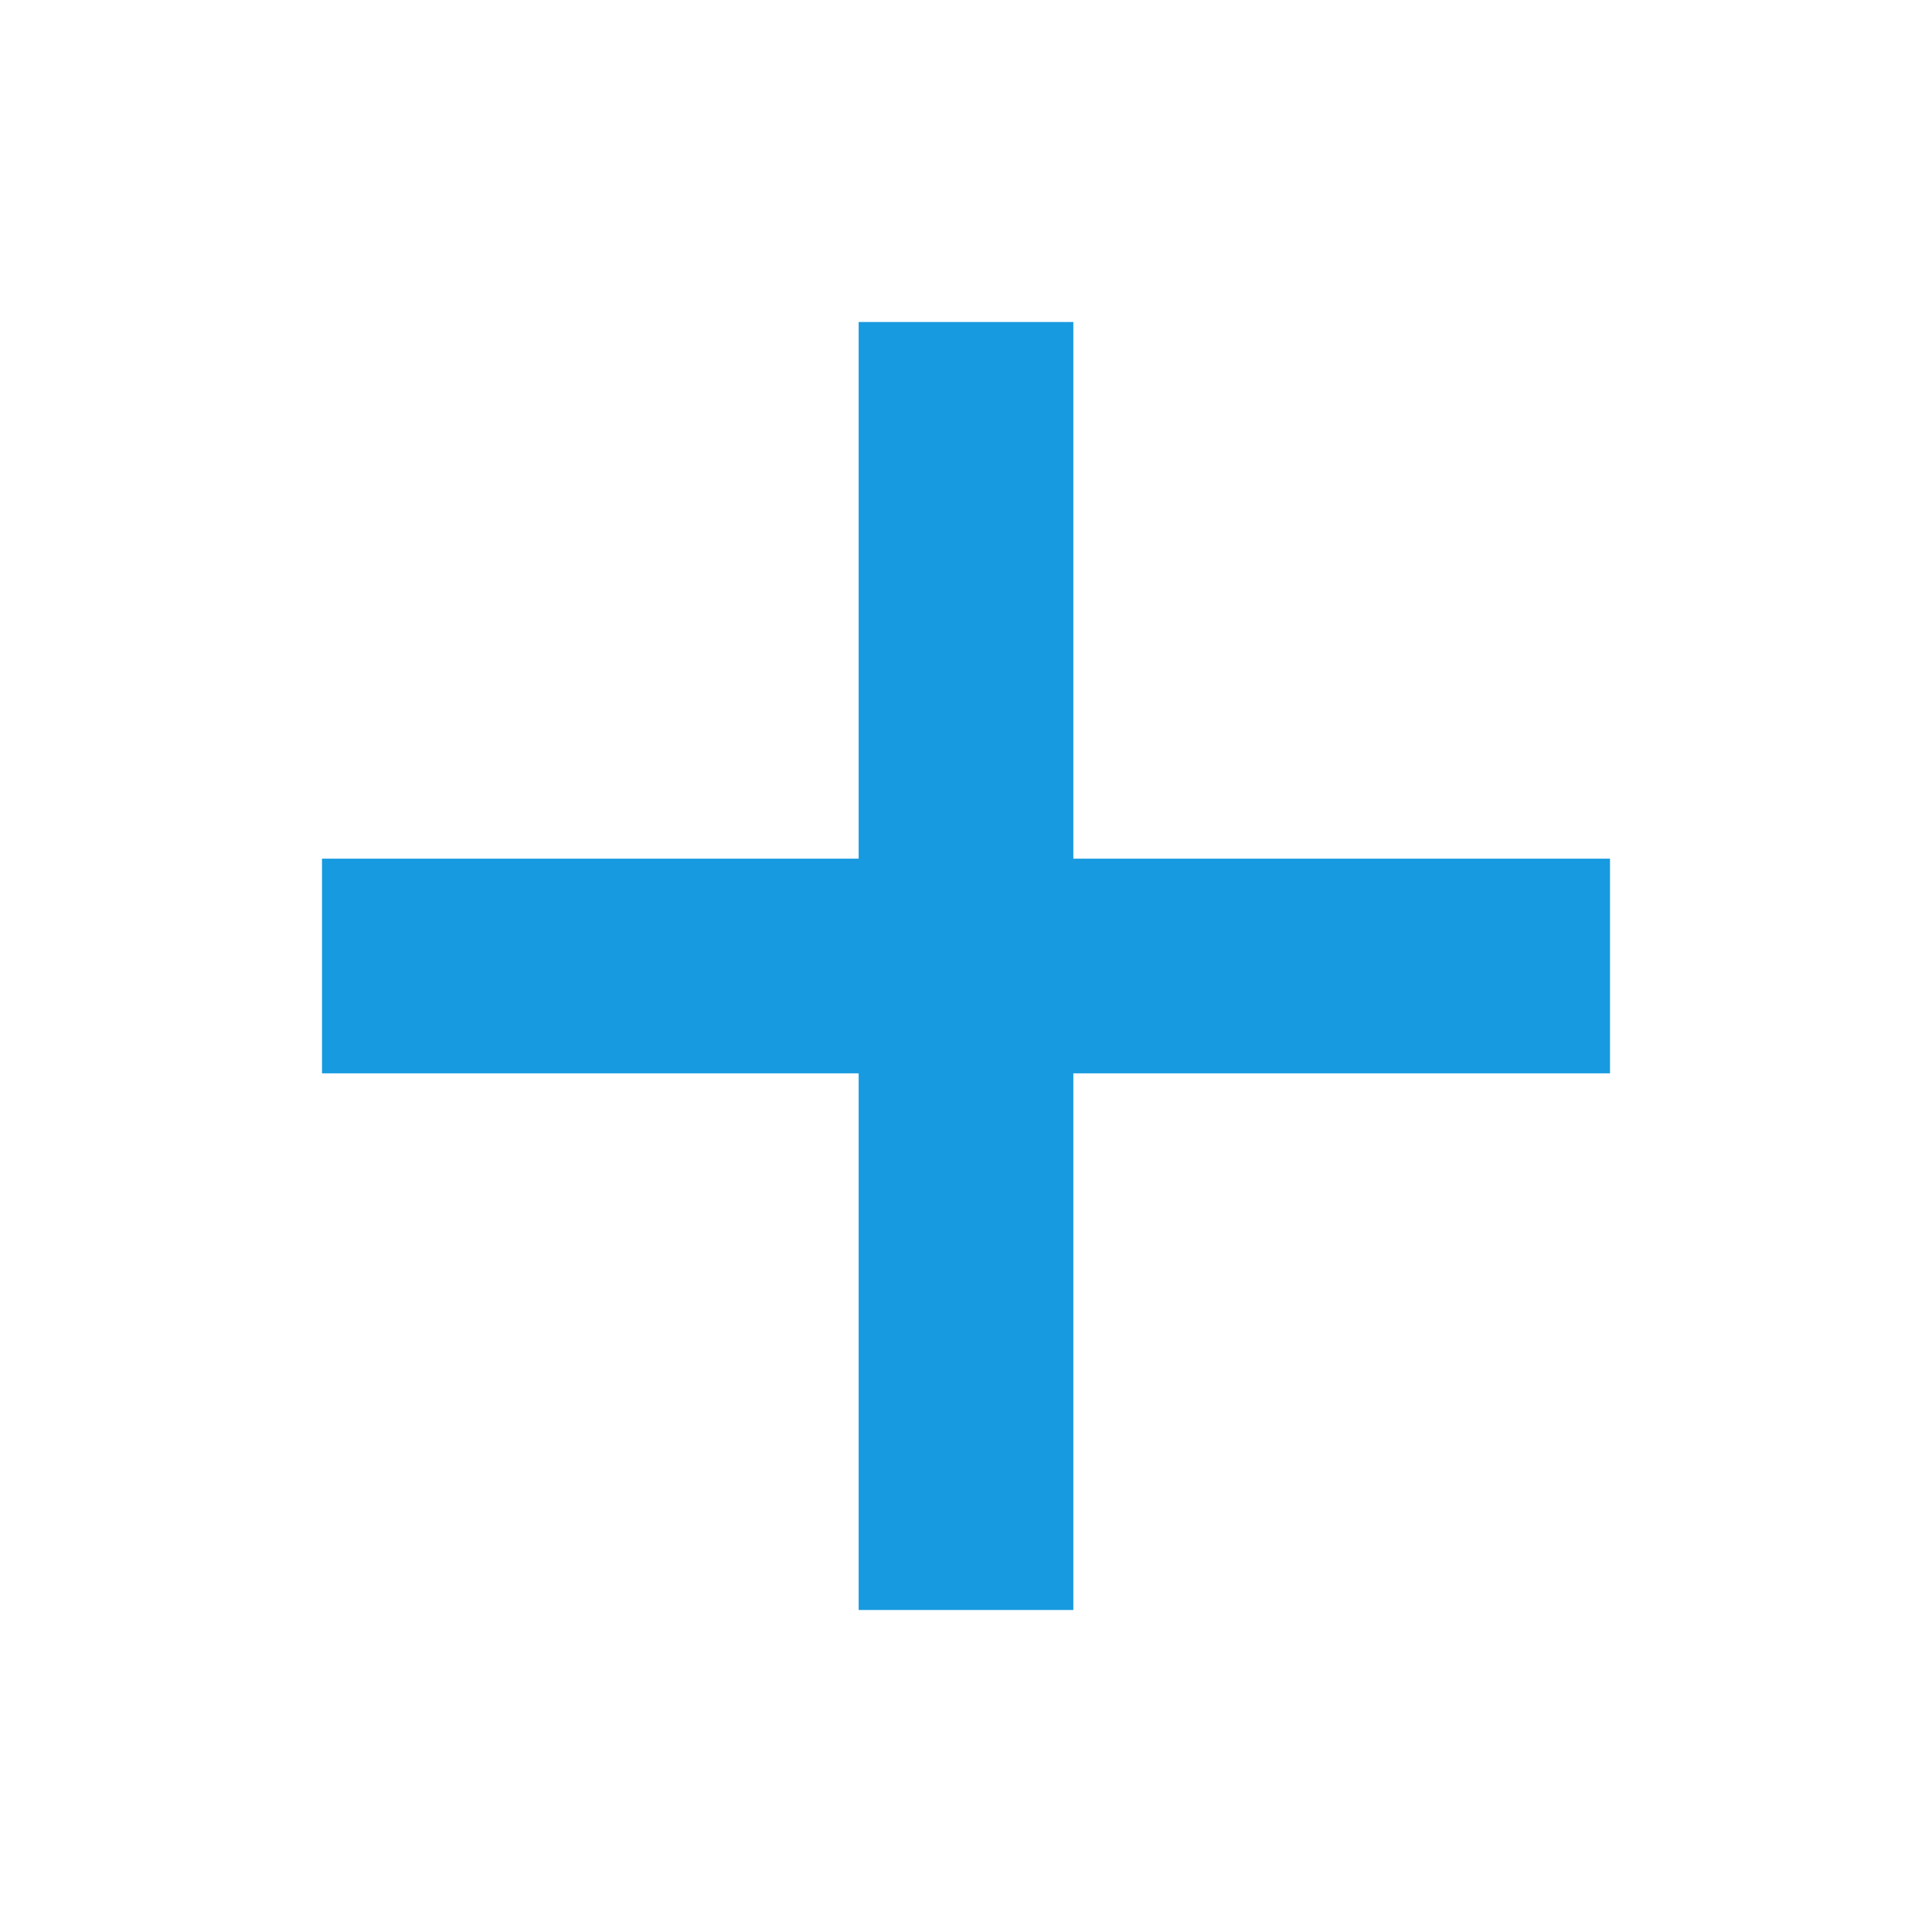
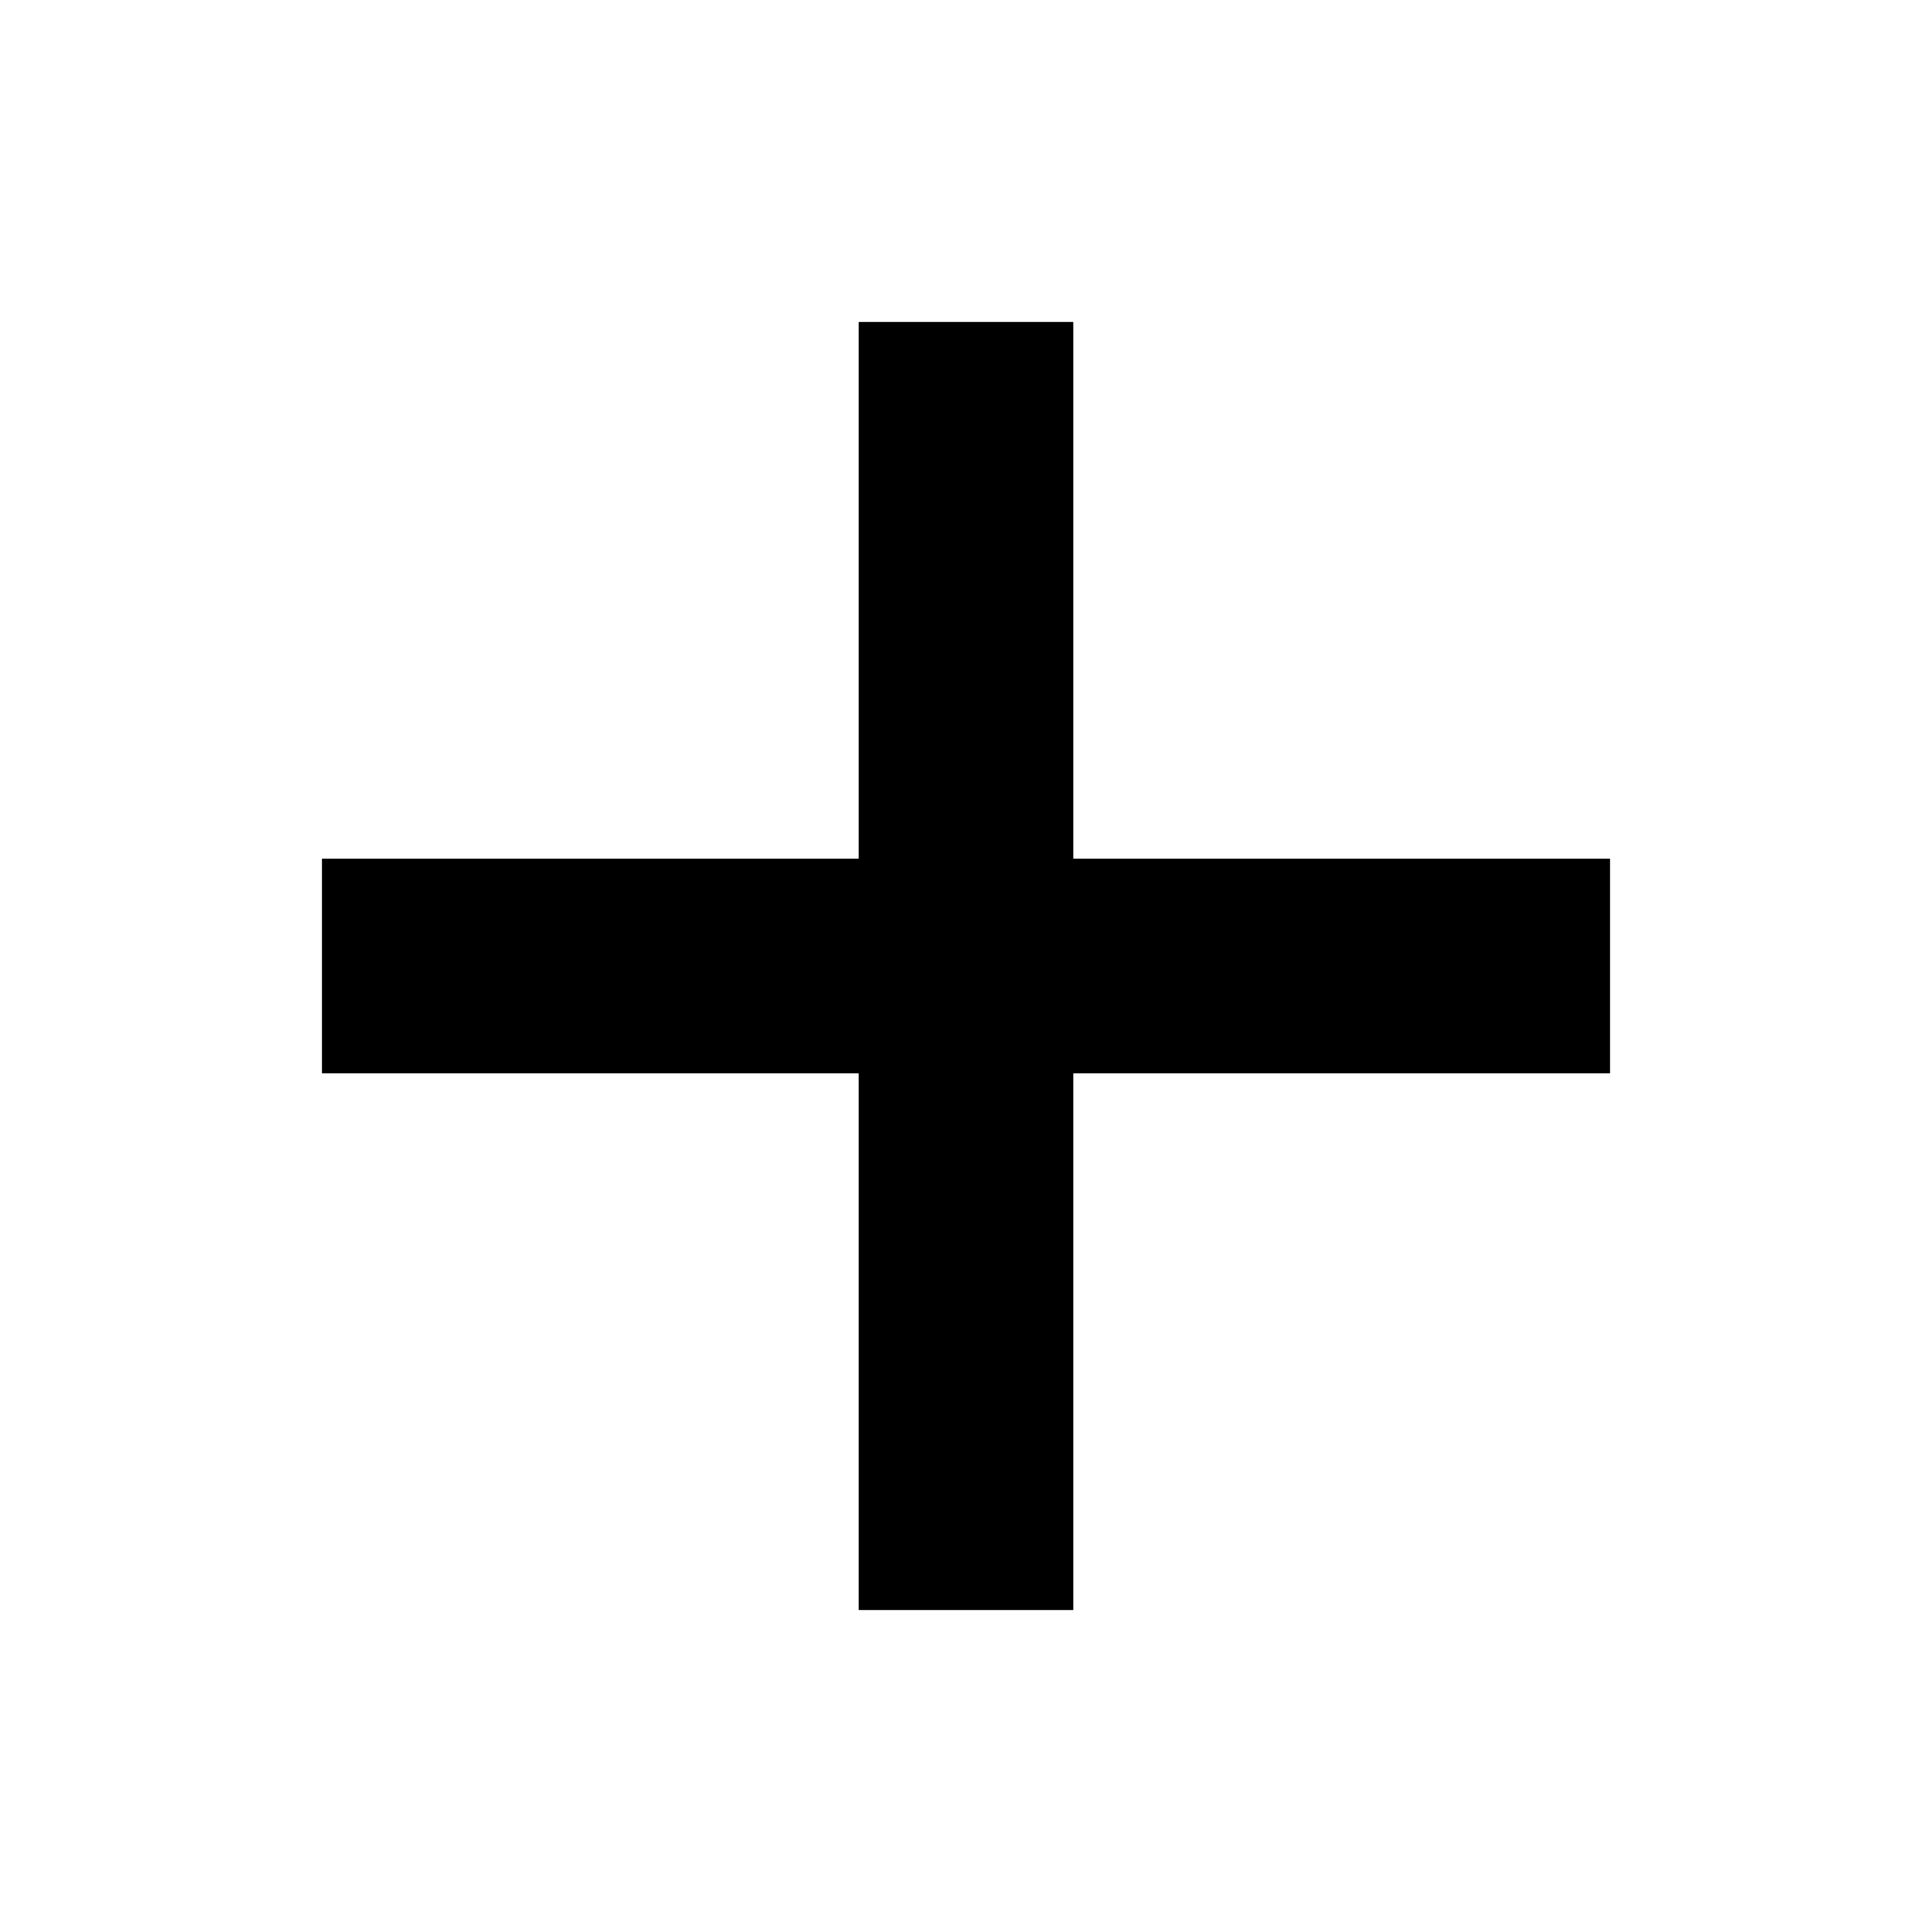
<svg xmlns="http://www.w3.org/2000/svg" width="18px" height="18px" viewBox="0 0 18 18" version="1.1">
  <g stroke="none" stroke-width="1" fill="none" fill-rule="evenodd">
-     <g fill="#189AE0">
+     <g fill="#000000">
      <path d="M10,8 L10,3 L8,3 L8,8 L3,8 L3,10 L8,10 L8,15 L10,15 L10,10 L15,10 L15,8 L10,8 Z" />
    </g>
  </g>
</svg>
